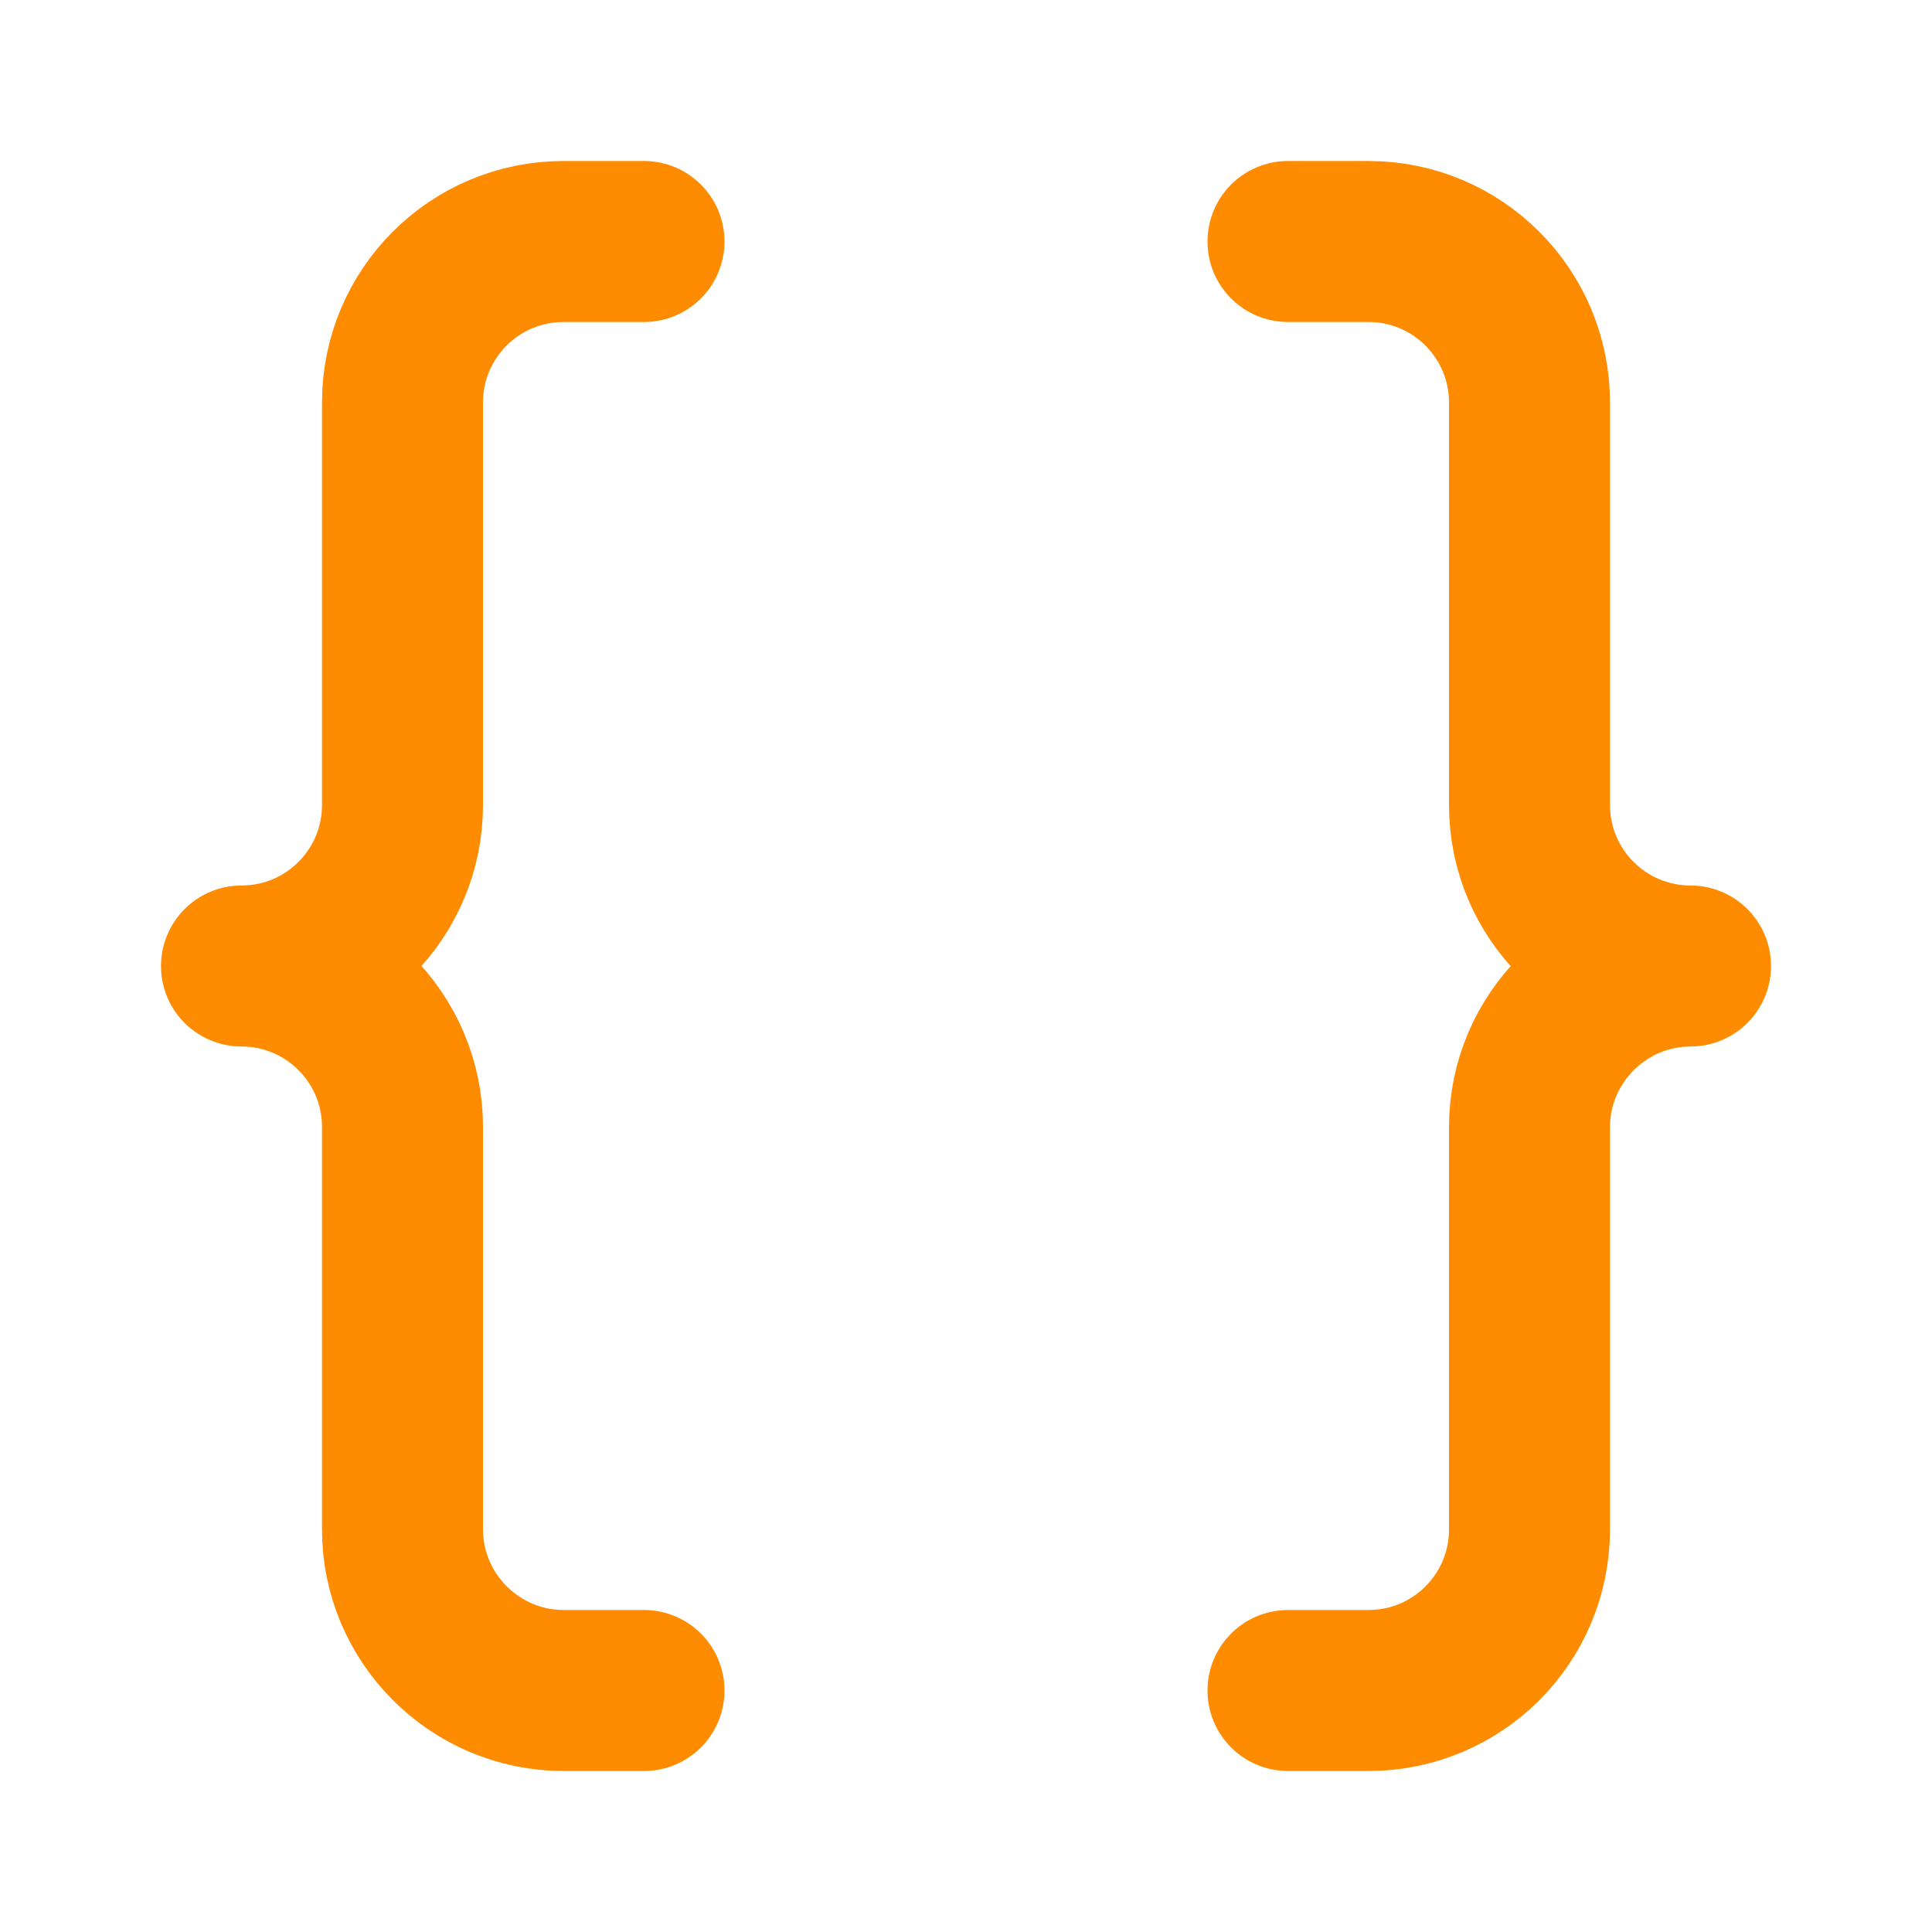
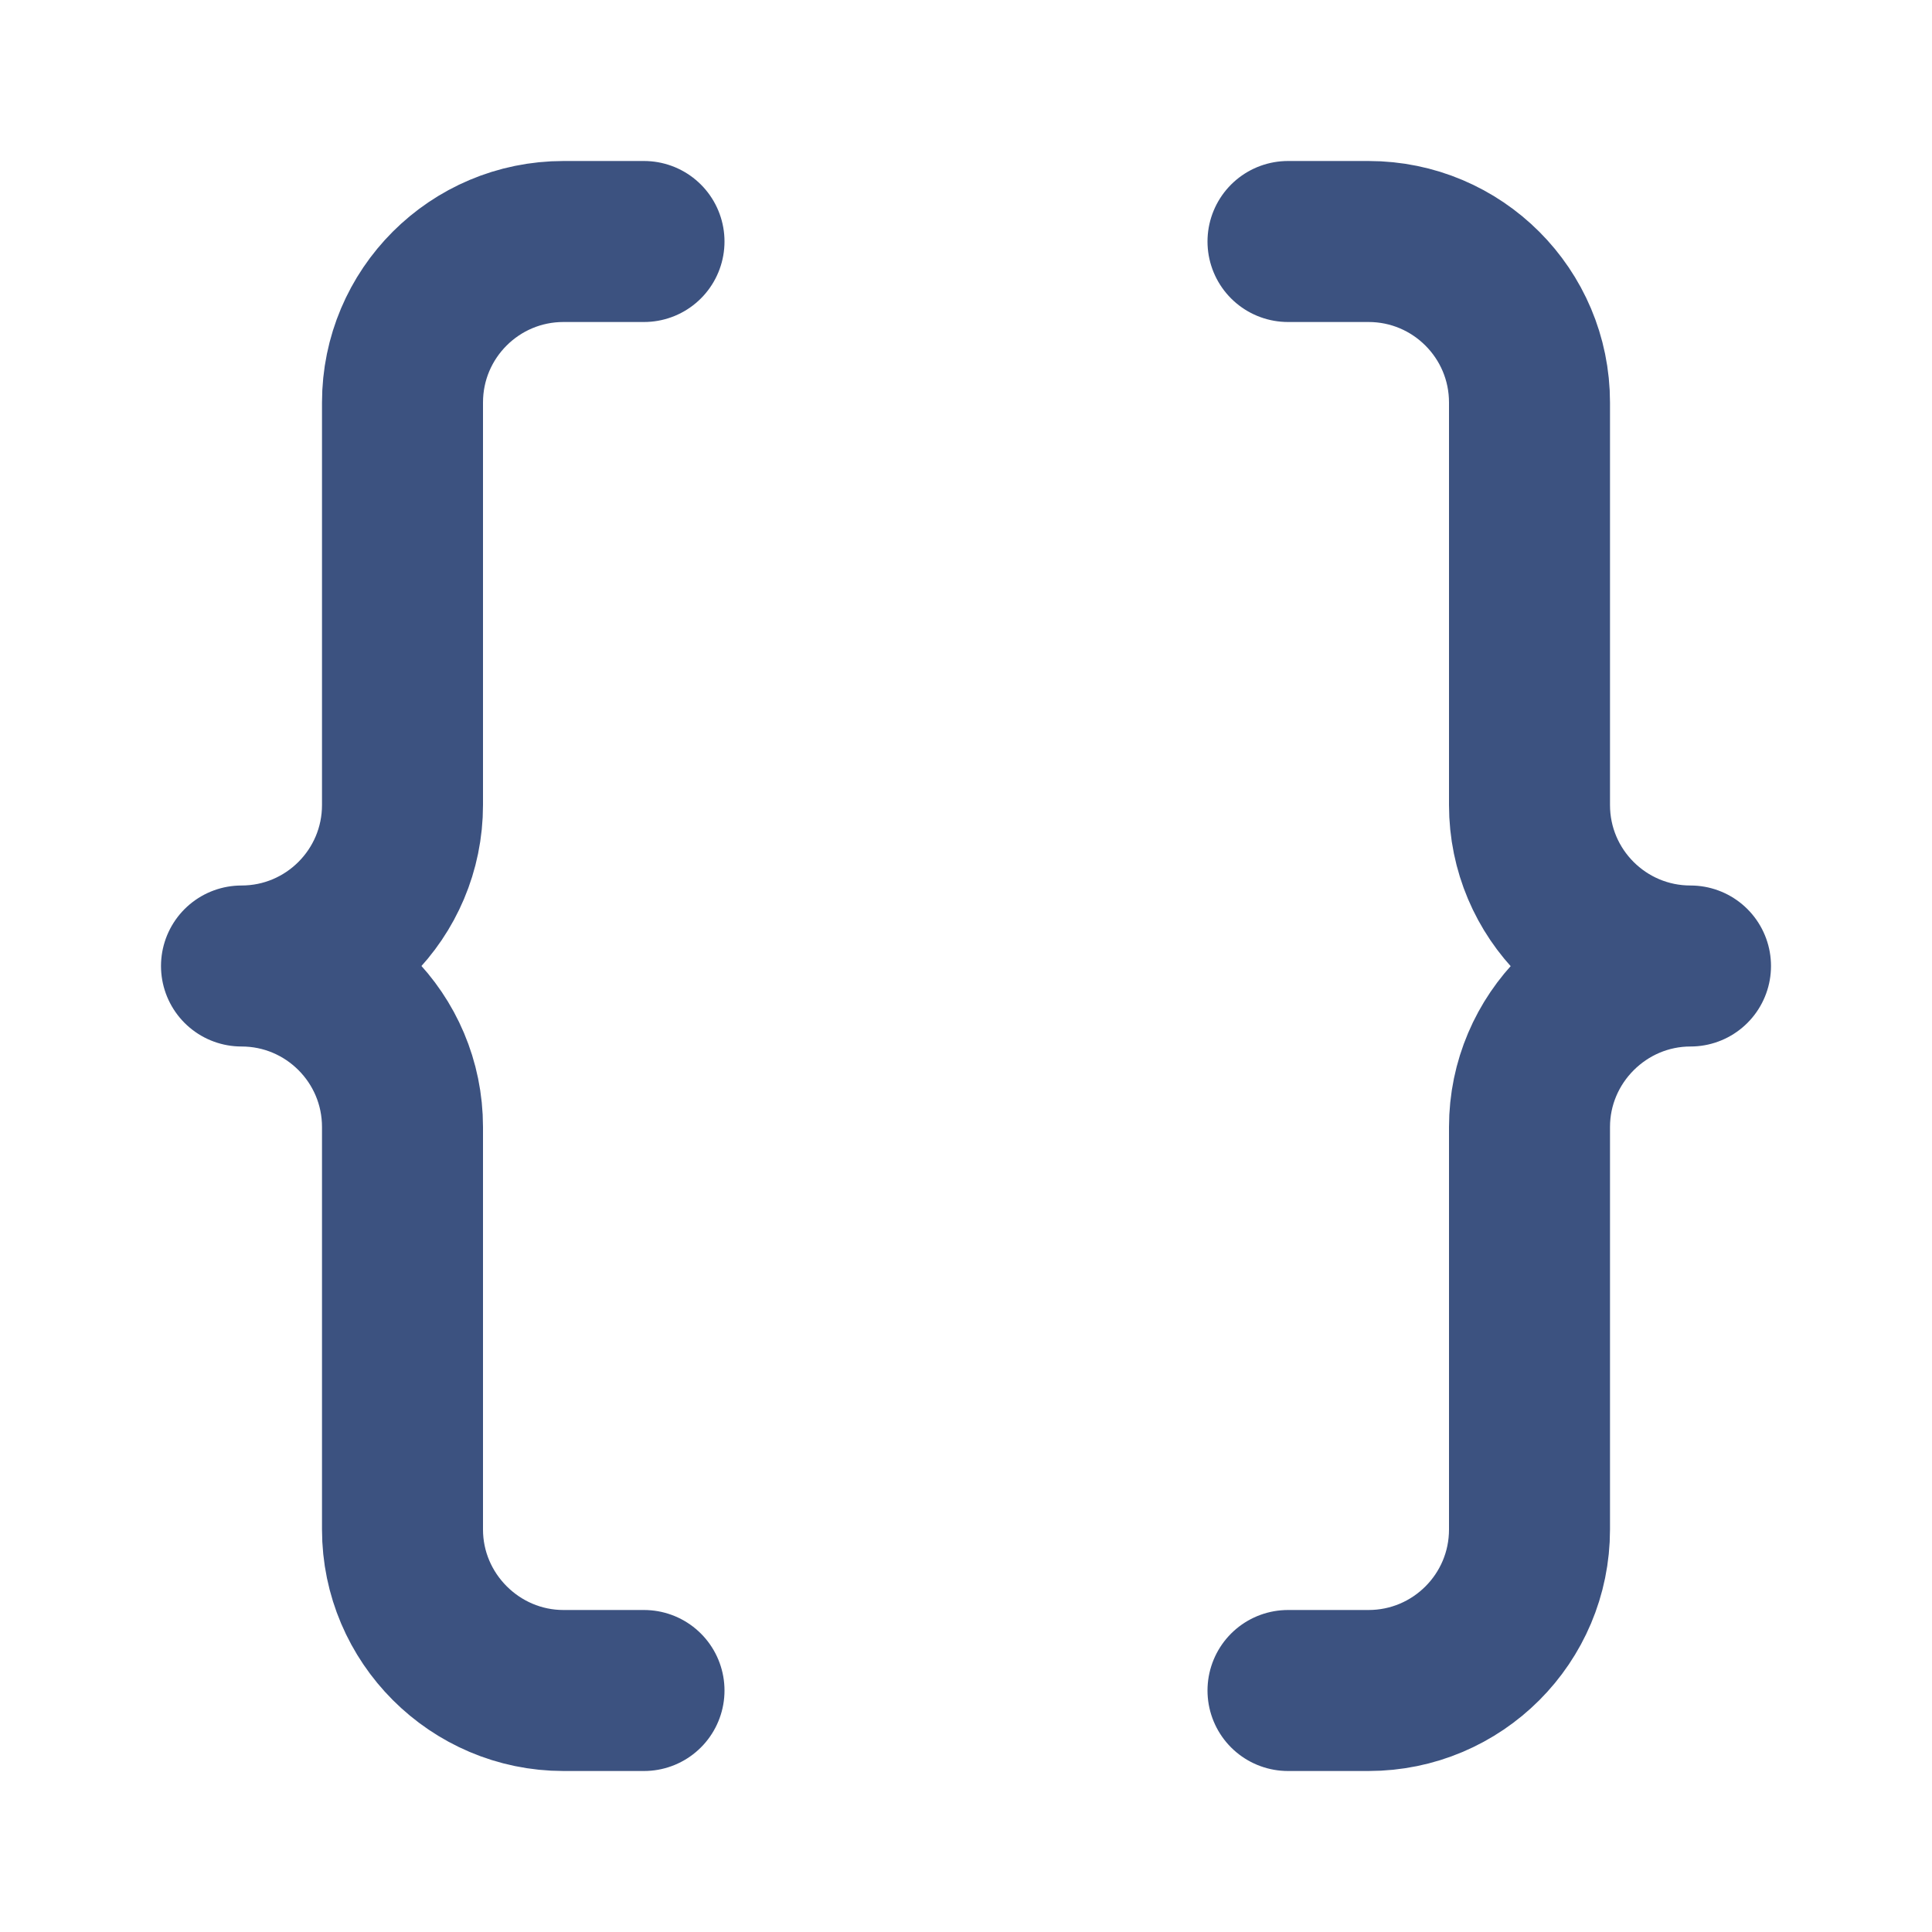
- <svg xmlns="http://www.w3.org/2000/svg" width="24" height="24" viewBox="0 0 24 24" fill="none" stroke="#FF8C00" stroke-width="2" stroke-linecap="round" stroke-linejoin="round">
+ <svg xmlns="http://www.w3.org/2000/svg" width="24" height="24" viewBox="0 0 24 24" fill="none" stroke="#3c5280" stroke-width="2" stroke-linecap="round" stroke-linejoin="round">
  <path d="M8 3H7a2 2 0 0 0-2 2v5a2 2 0 0 1-2 2 2 2 0 0 1 2 2v5c0 1.1.9 2 2 2h1" />
  <path d="M16 21h1a2 2 0 0 0 2-2v-5c0-1.1.9-2 2-2a2 2 0 0 1-2-2V5a2 2 0 0 0-2-2h-1" />
</svg>
